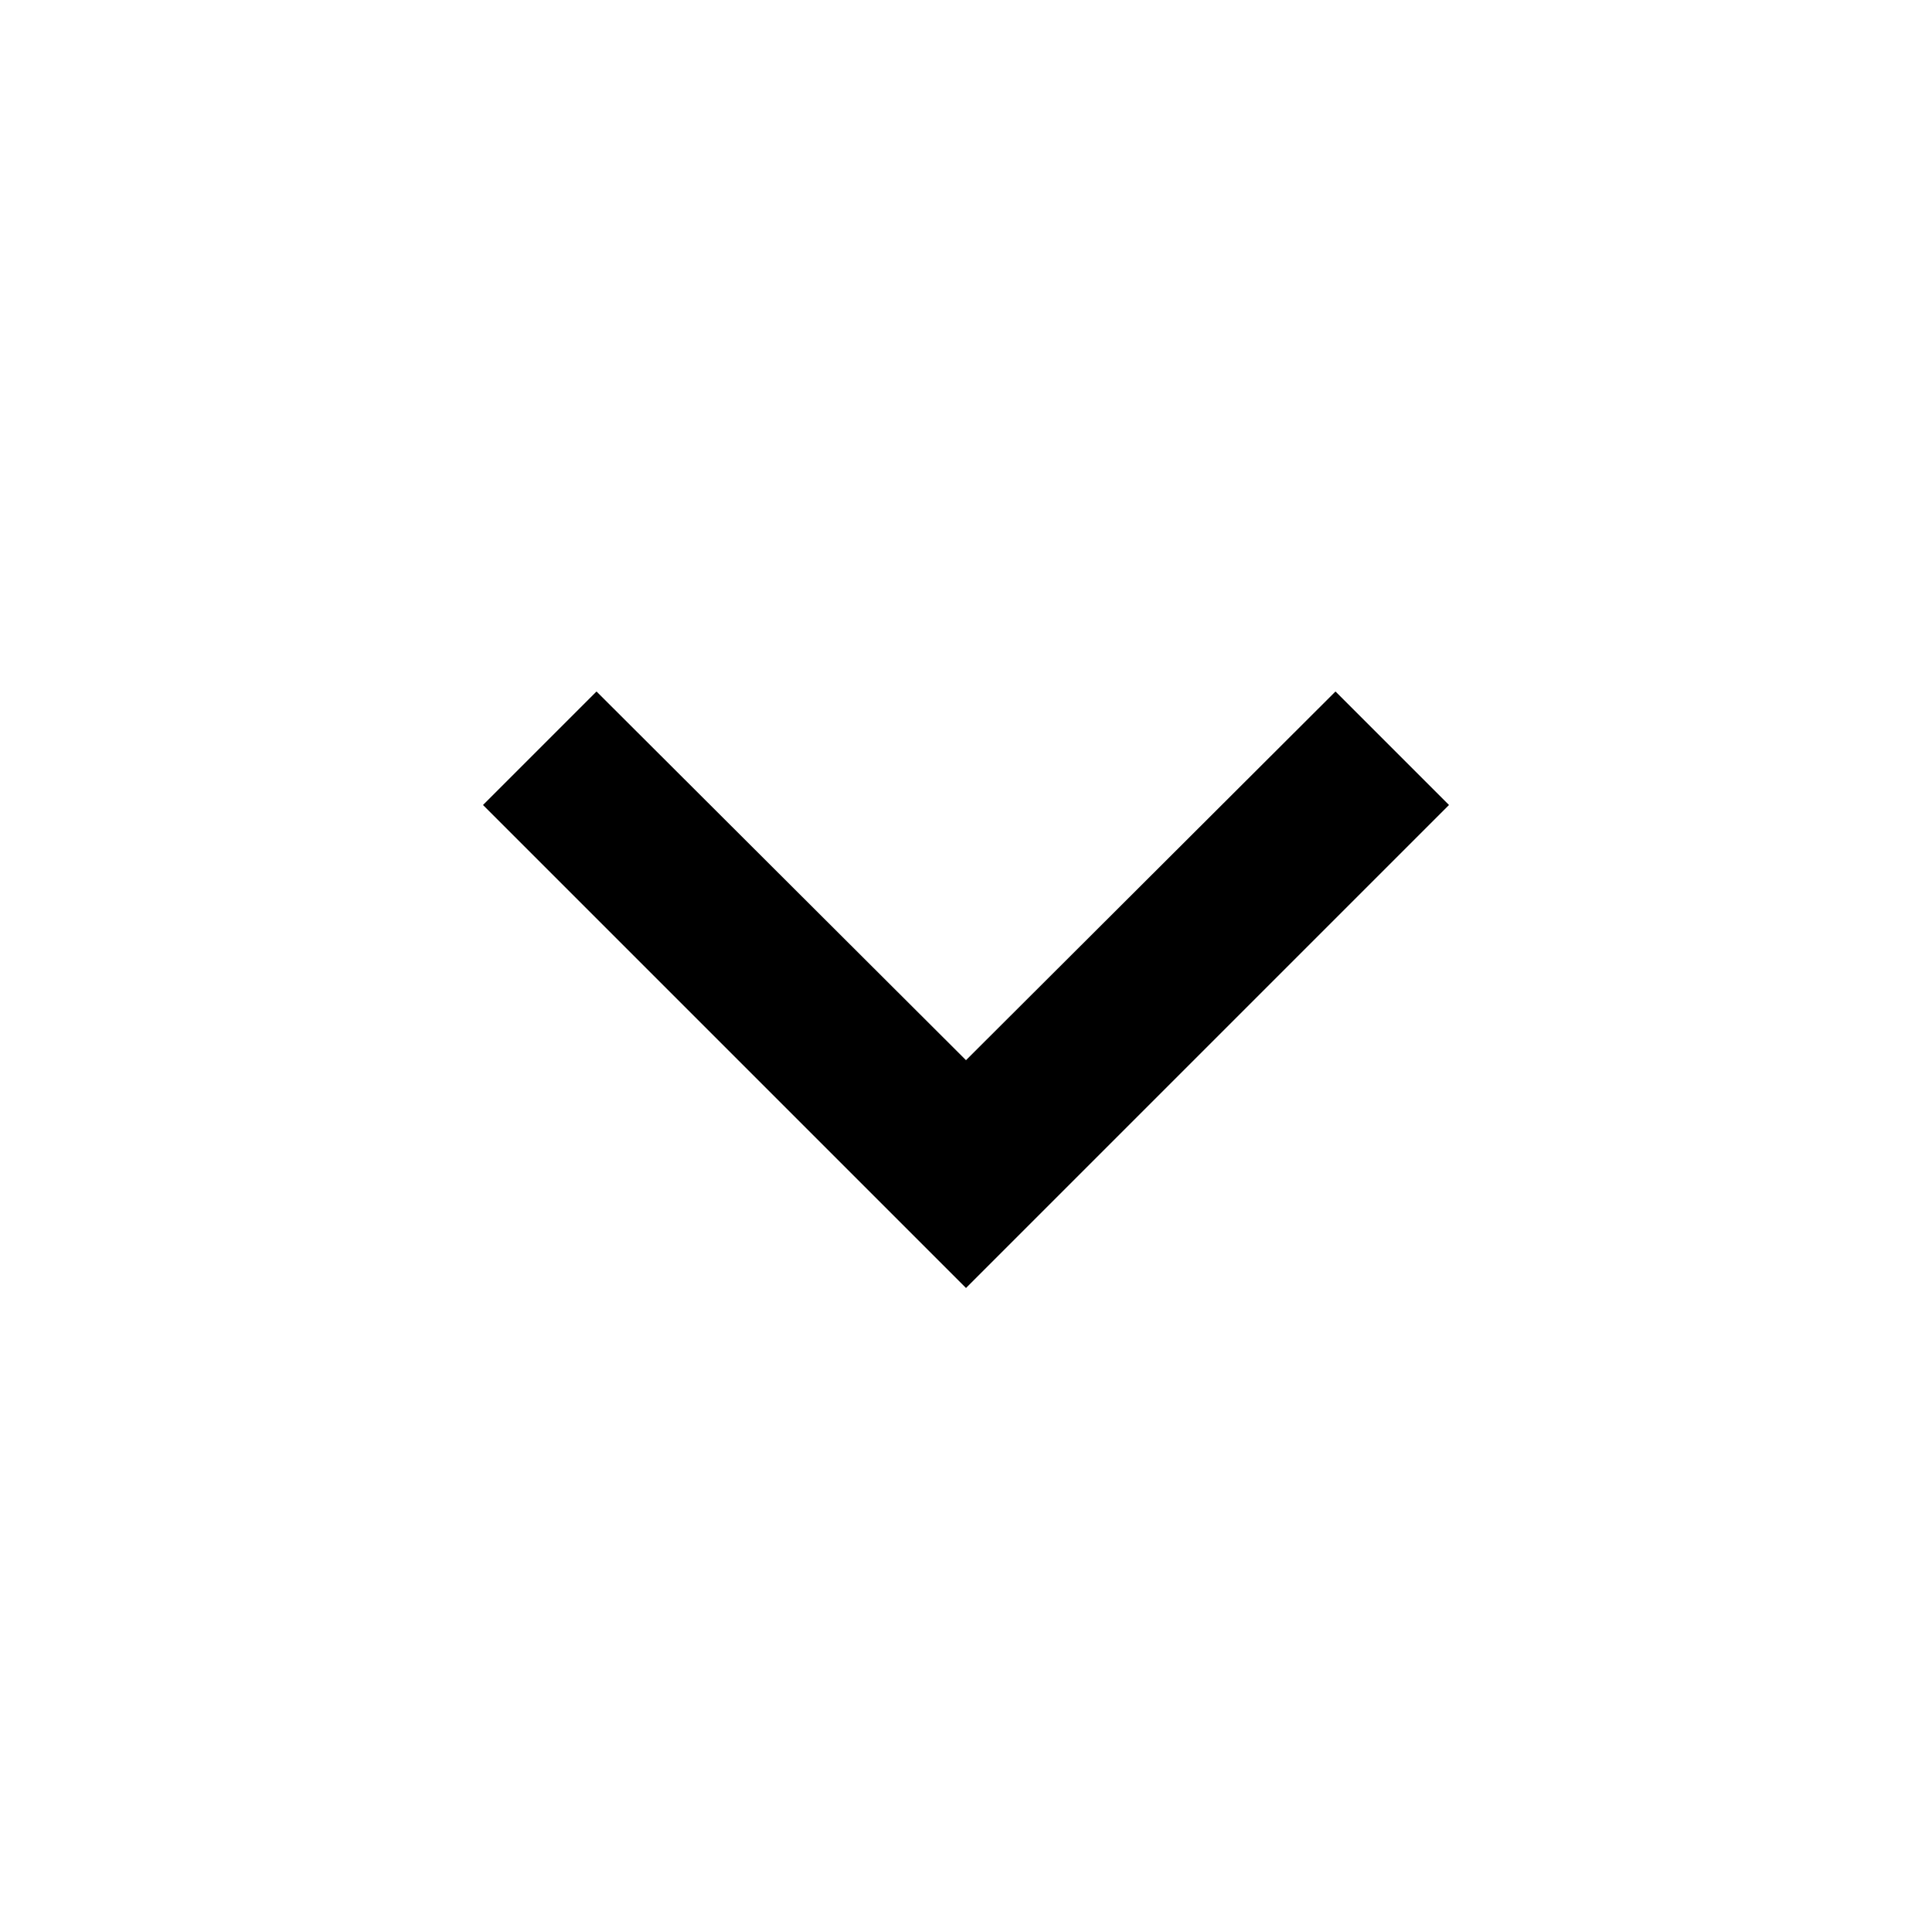
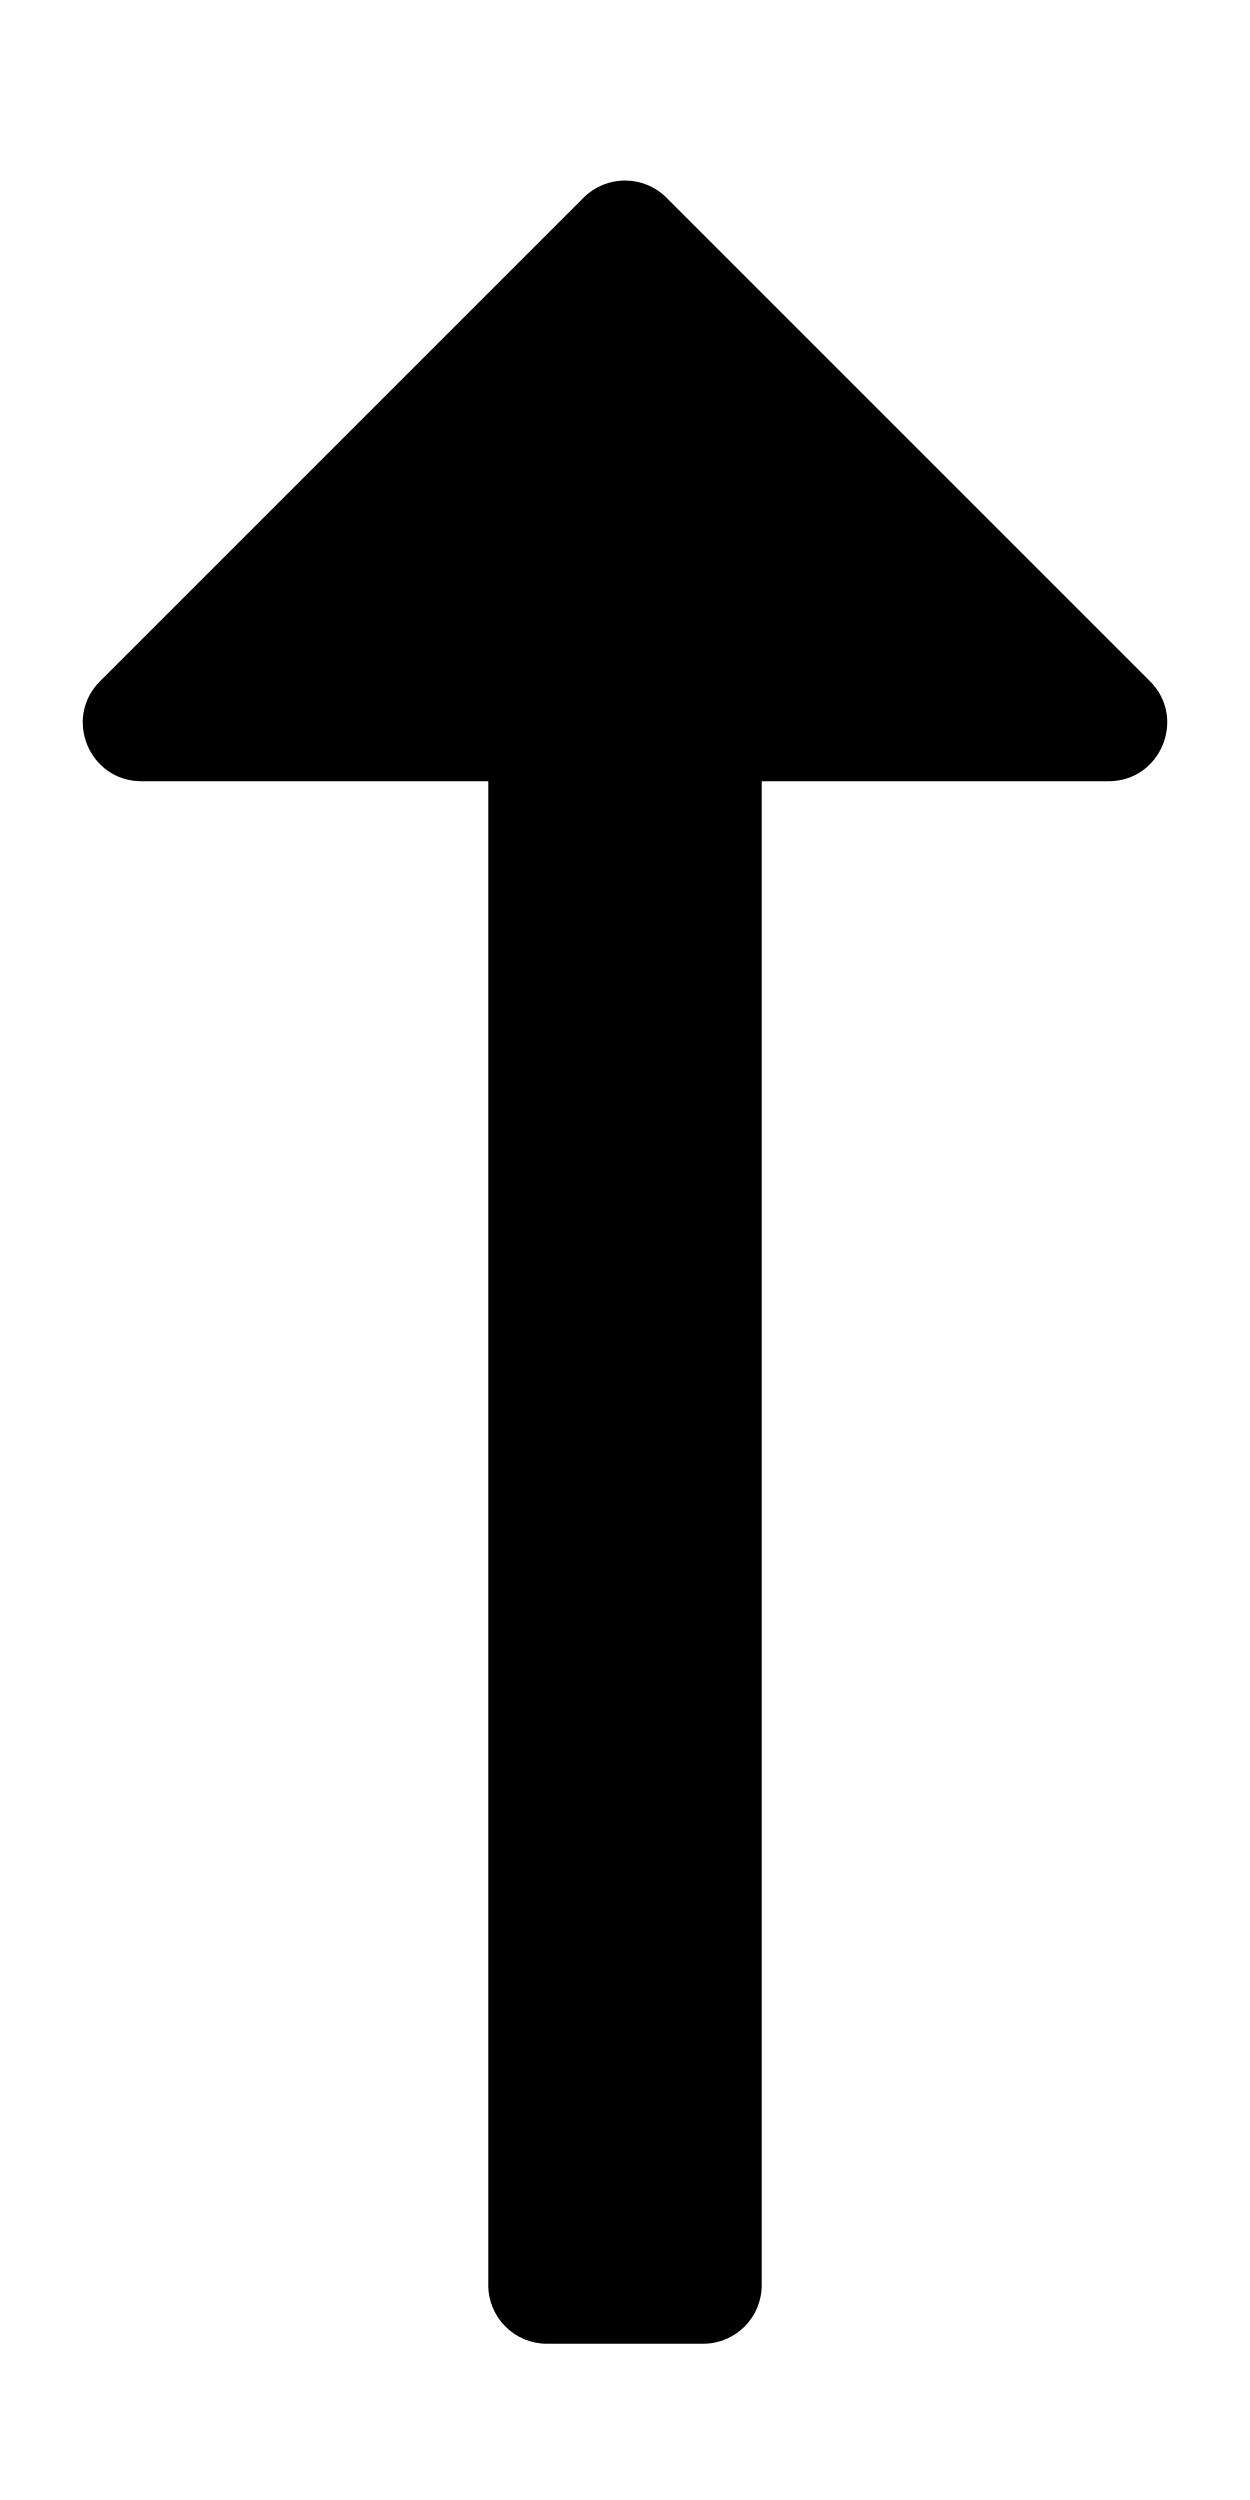
- <svg xmlns="http://www.w3.org/2000/svg" viewBox="0 0 24 24" fill="black" width="48px" height="48px">
-   <path d="M0 0h24v24H0z" fill="none" />
-   <path d="M16.59 8.59L12 13.17 7.41 8.59 6 10l6 6 6-6z" />
+ <svg xmlns="http://www.w3.org/2000/svg" aria-hidden="true" focusable="false" data-prefix="far" data-icon="long-arrow-alt-up" class="svg-inline--fa fa-long-arrow-alt-up fa-w-8" role="img" viewBox="0 0 256 512">
+   <path fill="currentColor" d="M235.515 139.515l-99.029-99.03c-4.686-4.686-12.284-4.686-16.971 0l-99.029 99.03C12.926 147.074 18.28 160 28.97 160H100v308c0 6.627 5.373 12 12 12h32c6.627 0 12-5.373 12-12V160h71.03c10.69 0 16.044-12.926 8.485-20.485z" />
</svg>
